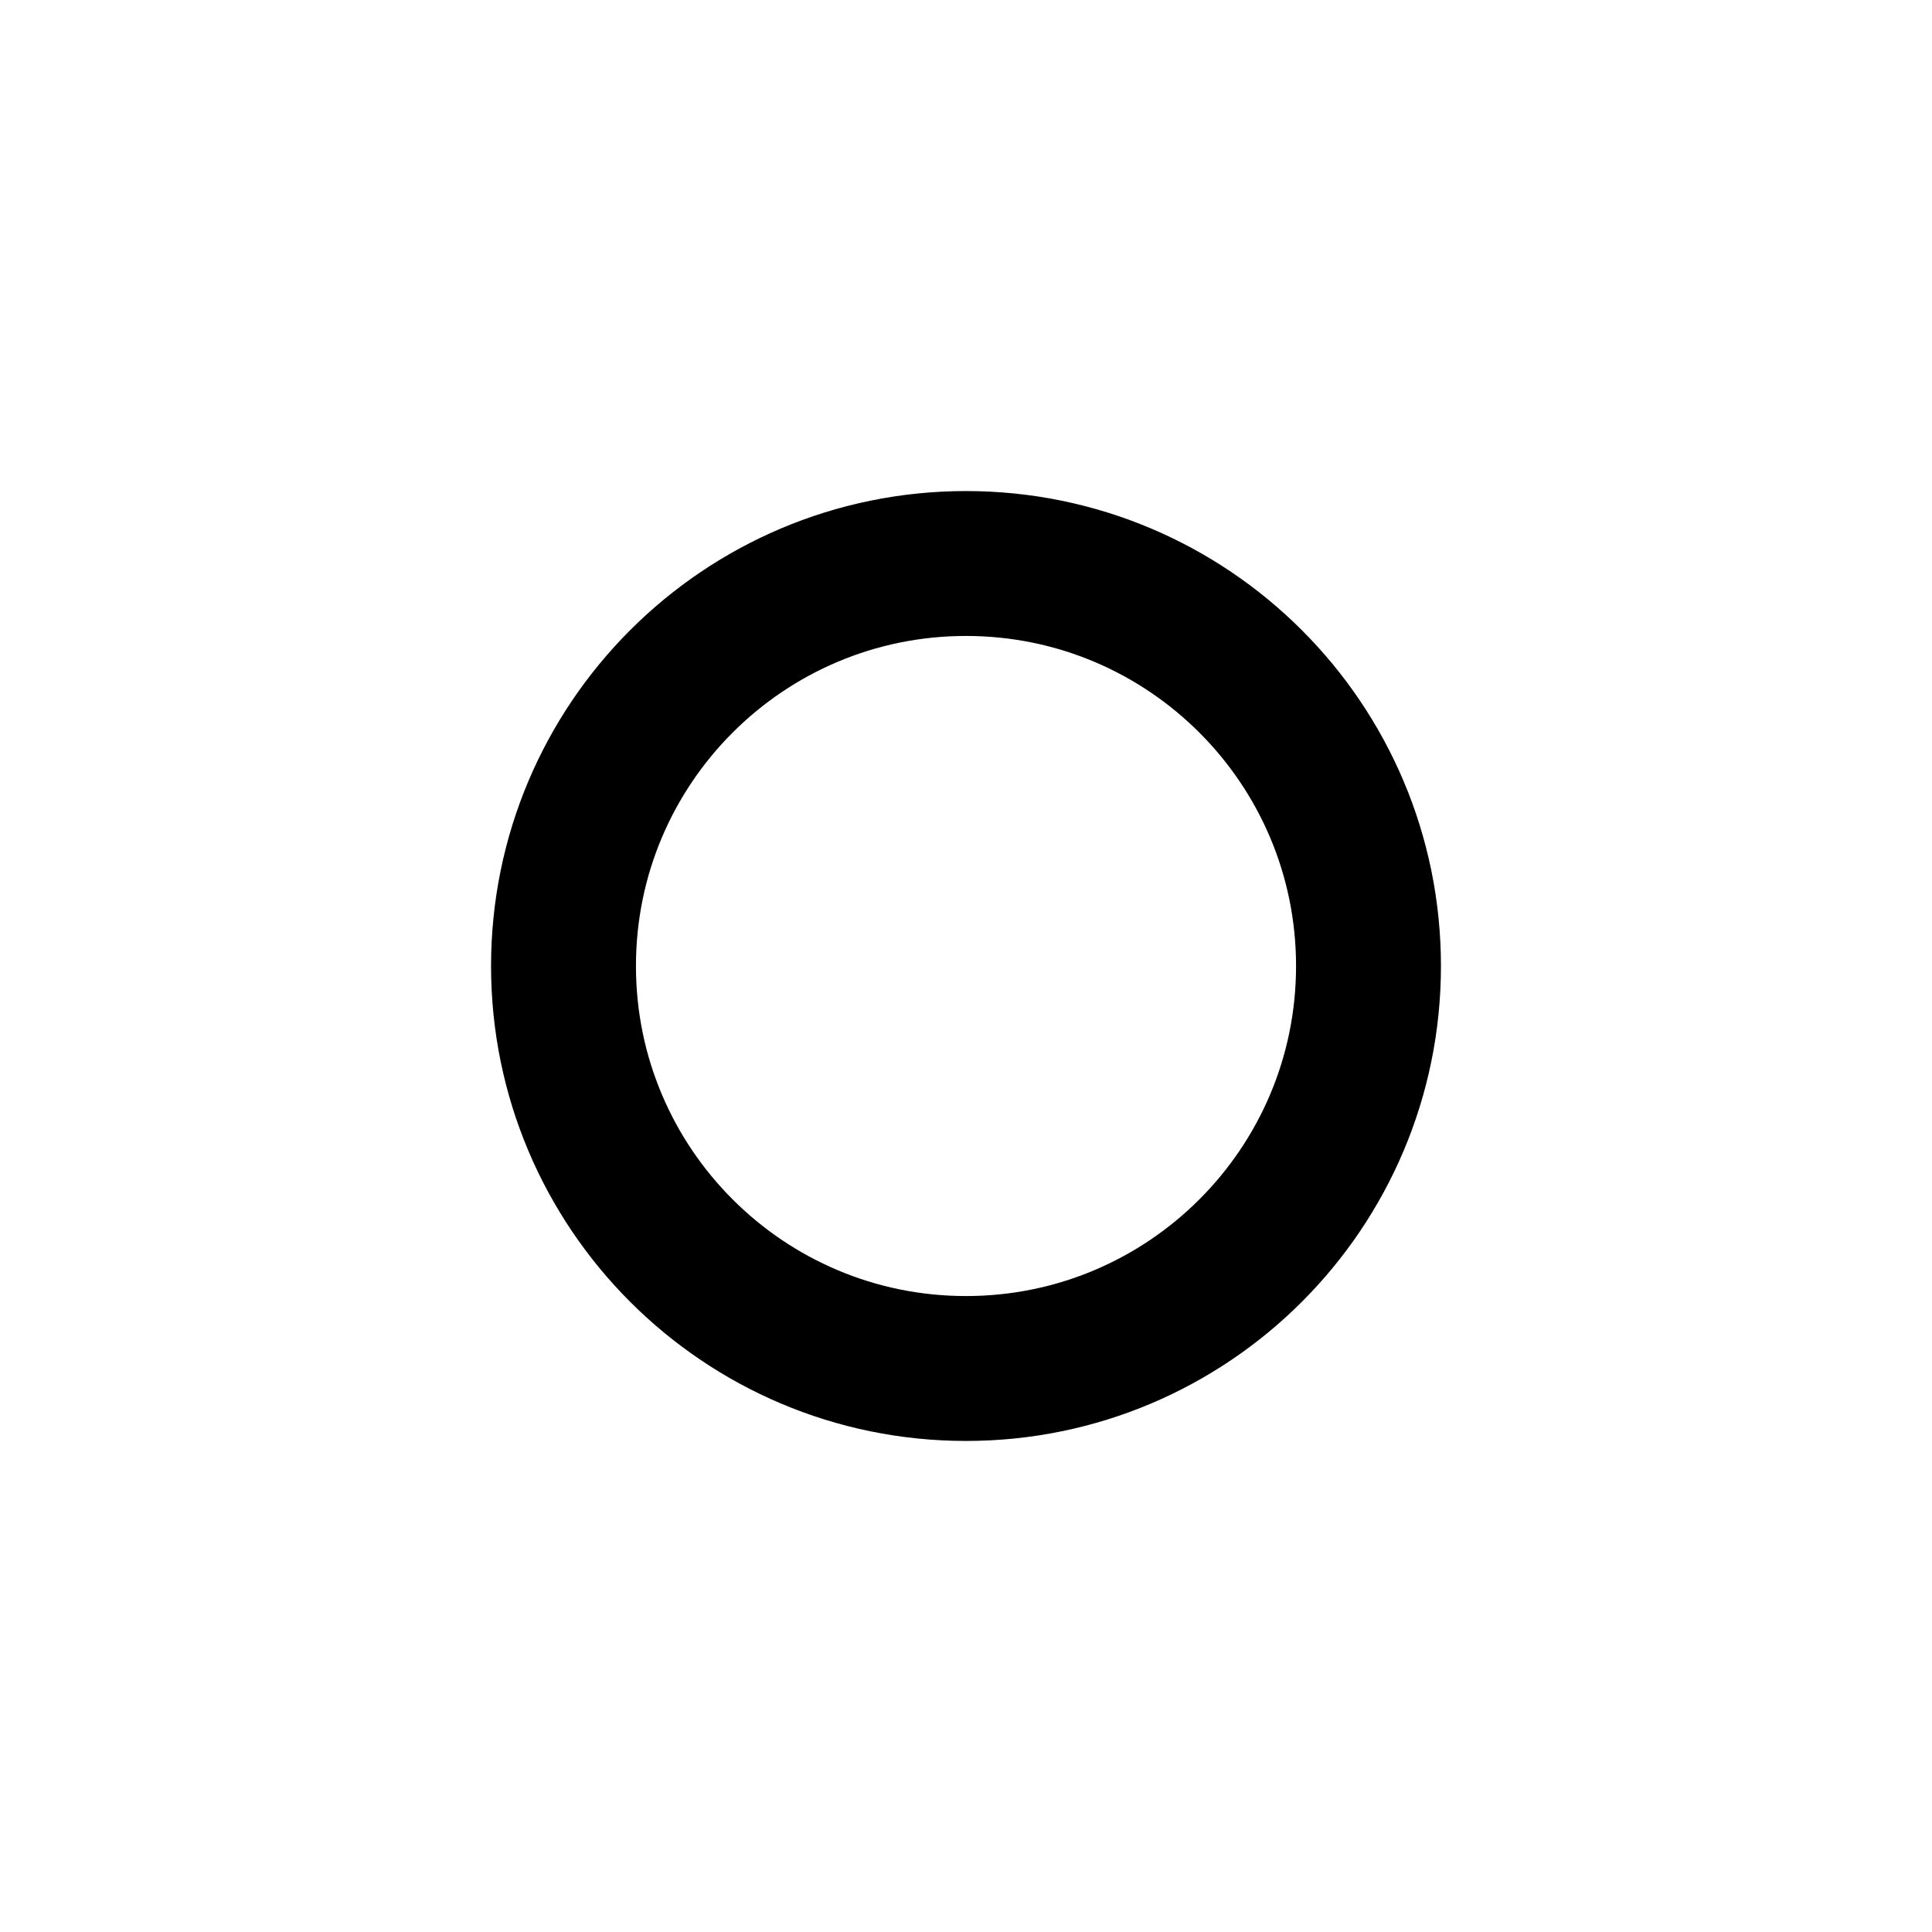
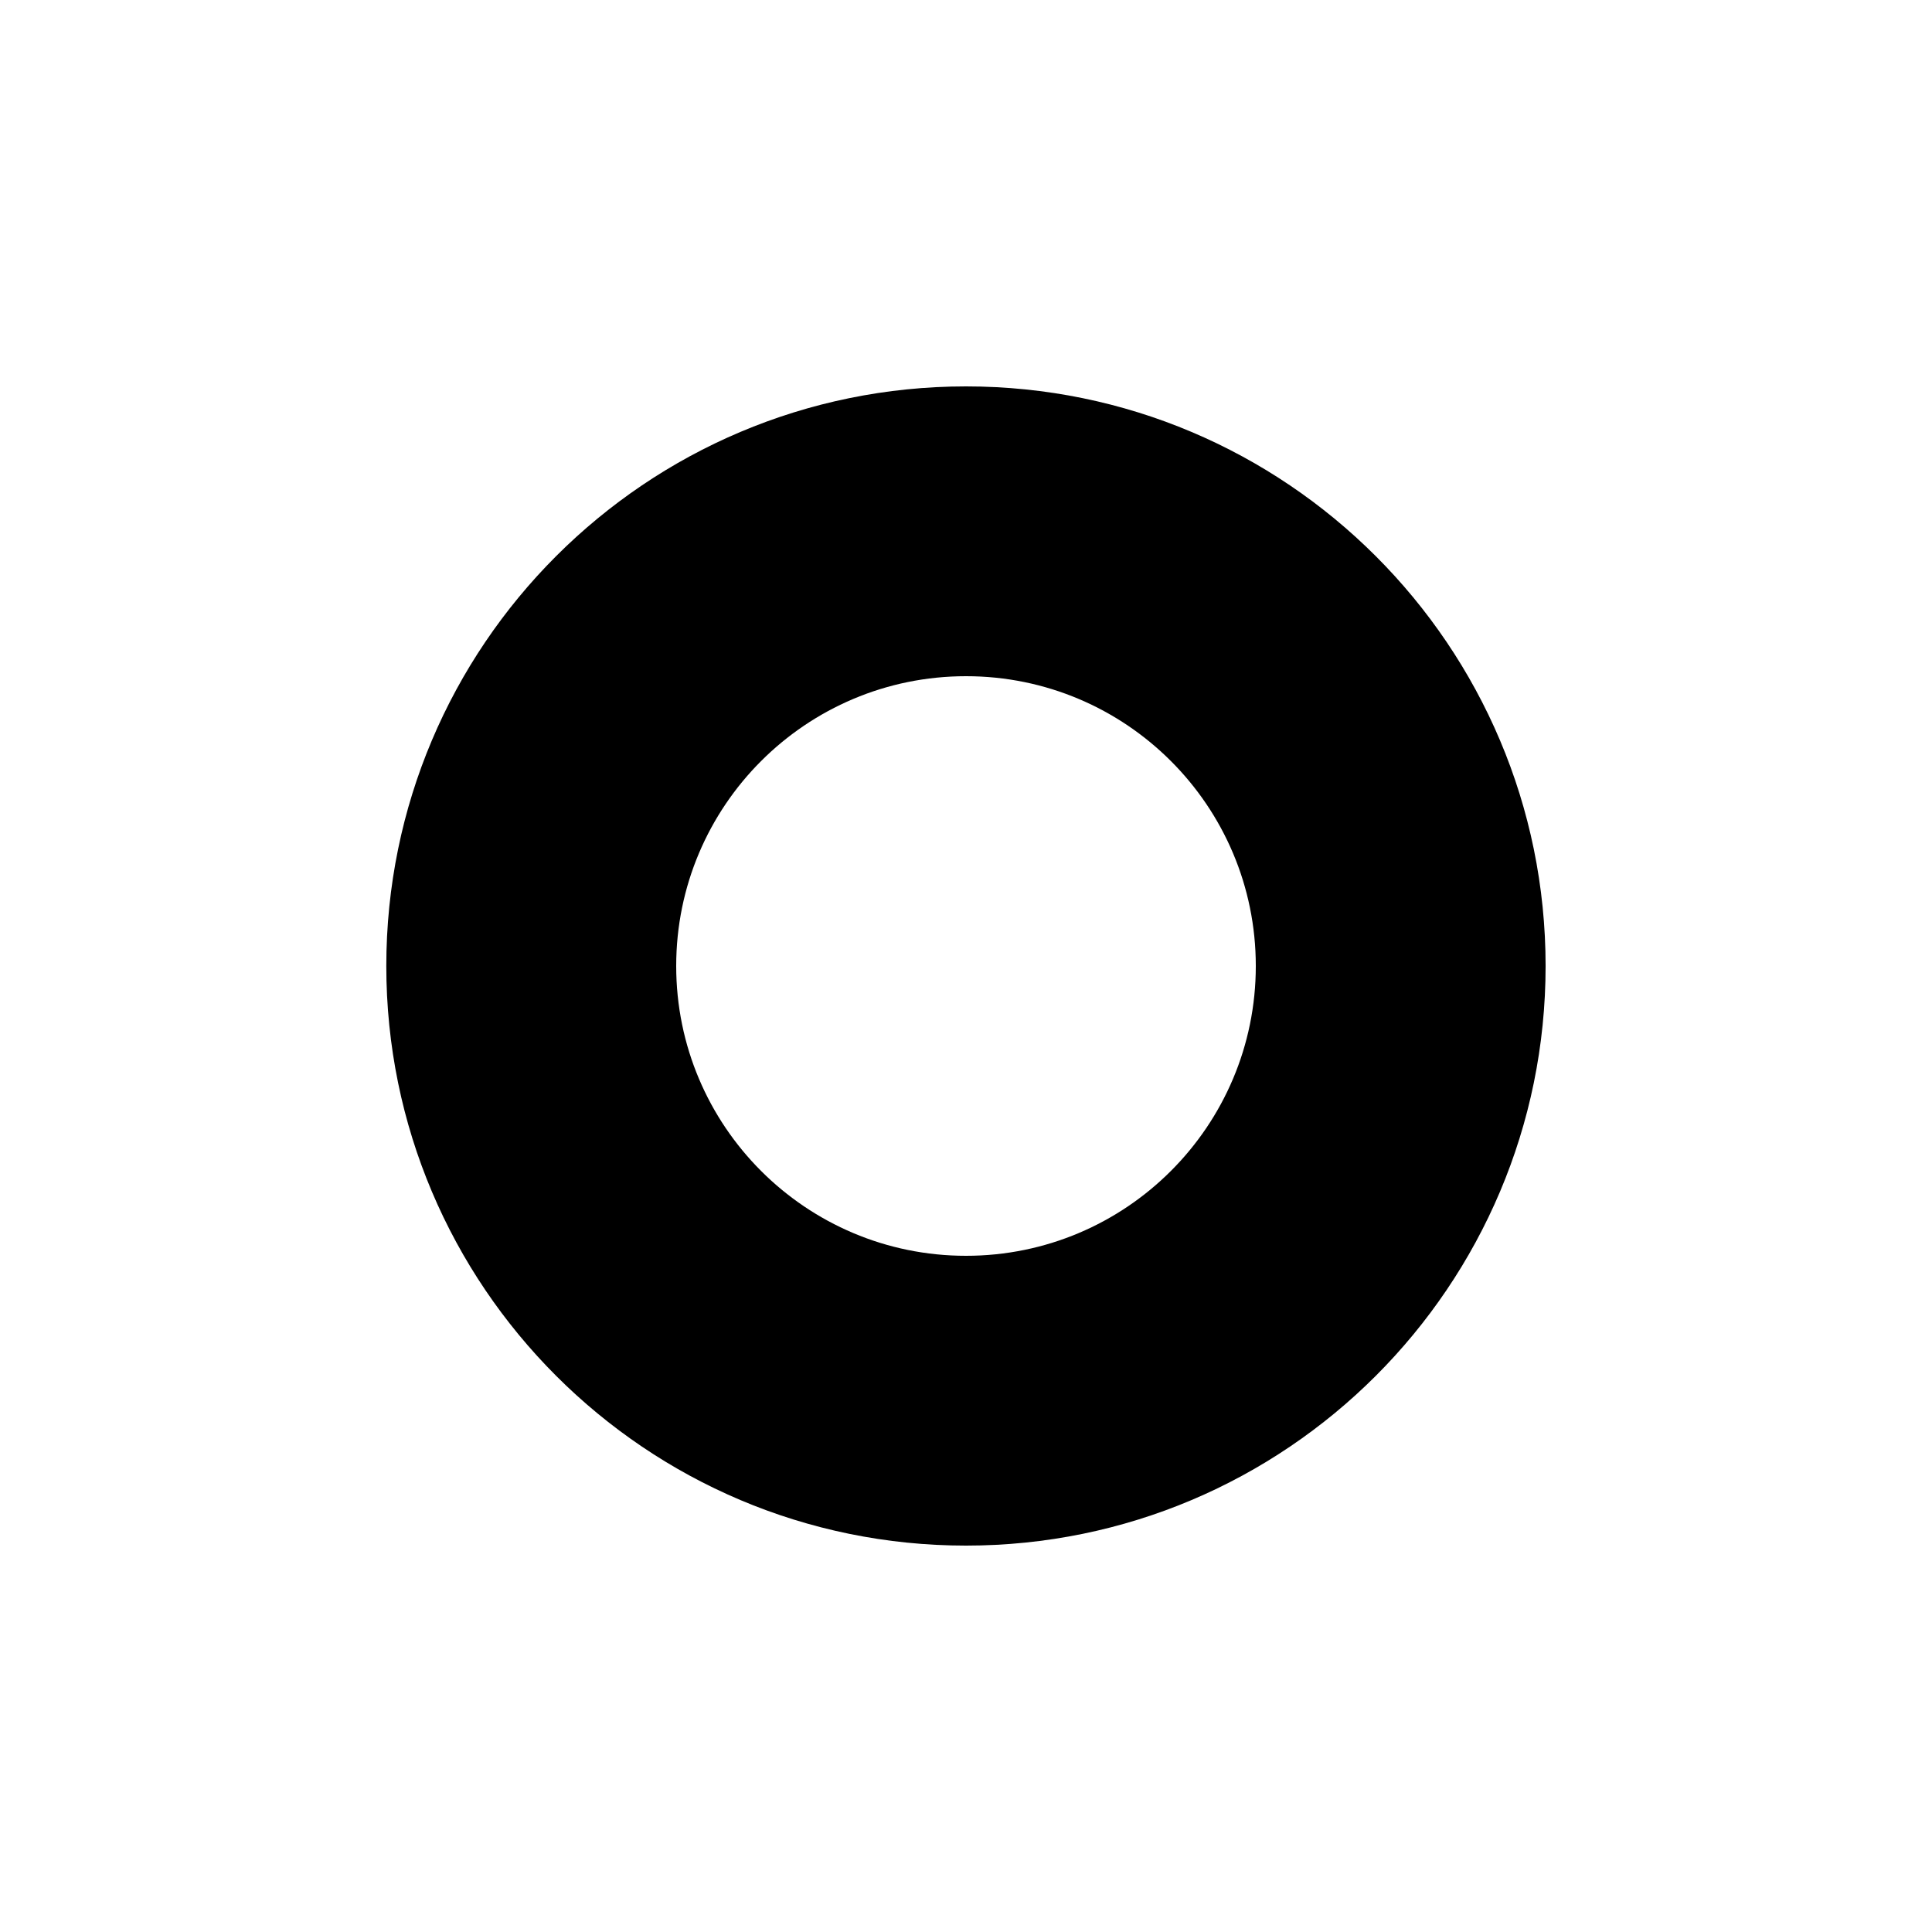
- <svg xmlns="http://www.w3.org/2000/svg" viewBox="0 0 24 24" fill="none" stroke="currentColor" stroke-width="1.8" stroke-linecap="round" stroke-linejoin="round">
-   <path d="M12 7a5 5 0 1 0 0 10 5 5 0 0 0 0-10" />
+ <svg xmlns="http://www.w3.org/2000/svg" viewBox="0 0 20 20" fill="none">
+   <path d="M10 4C13.313 4 16 6.687 16 10C16 13.313 13.313 16 10 16C6.686 16 3.999 13.313 3.999 10C3.999 6.686 6.686 4 10 4ZM10 7C8.343 7 7 8.343 7 10C7 11.657 8.343 13 10 13C11.657 13 13 11.657 13 10C13 8.343 11.657 7 10 7Z" fill="currentColor" />
</svg>
